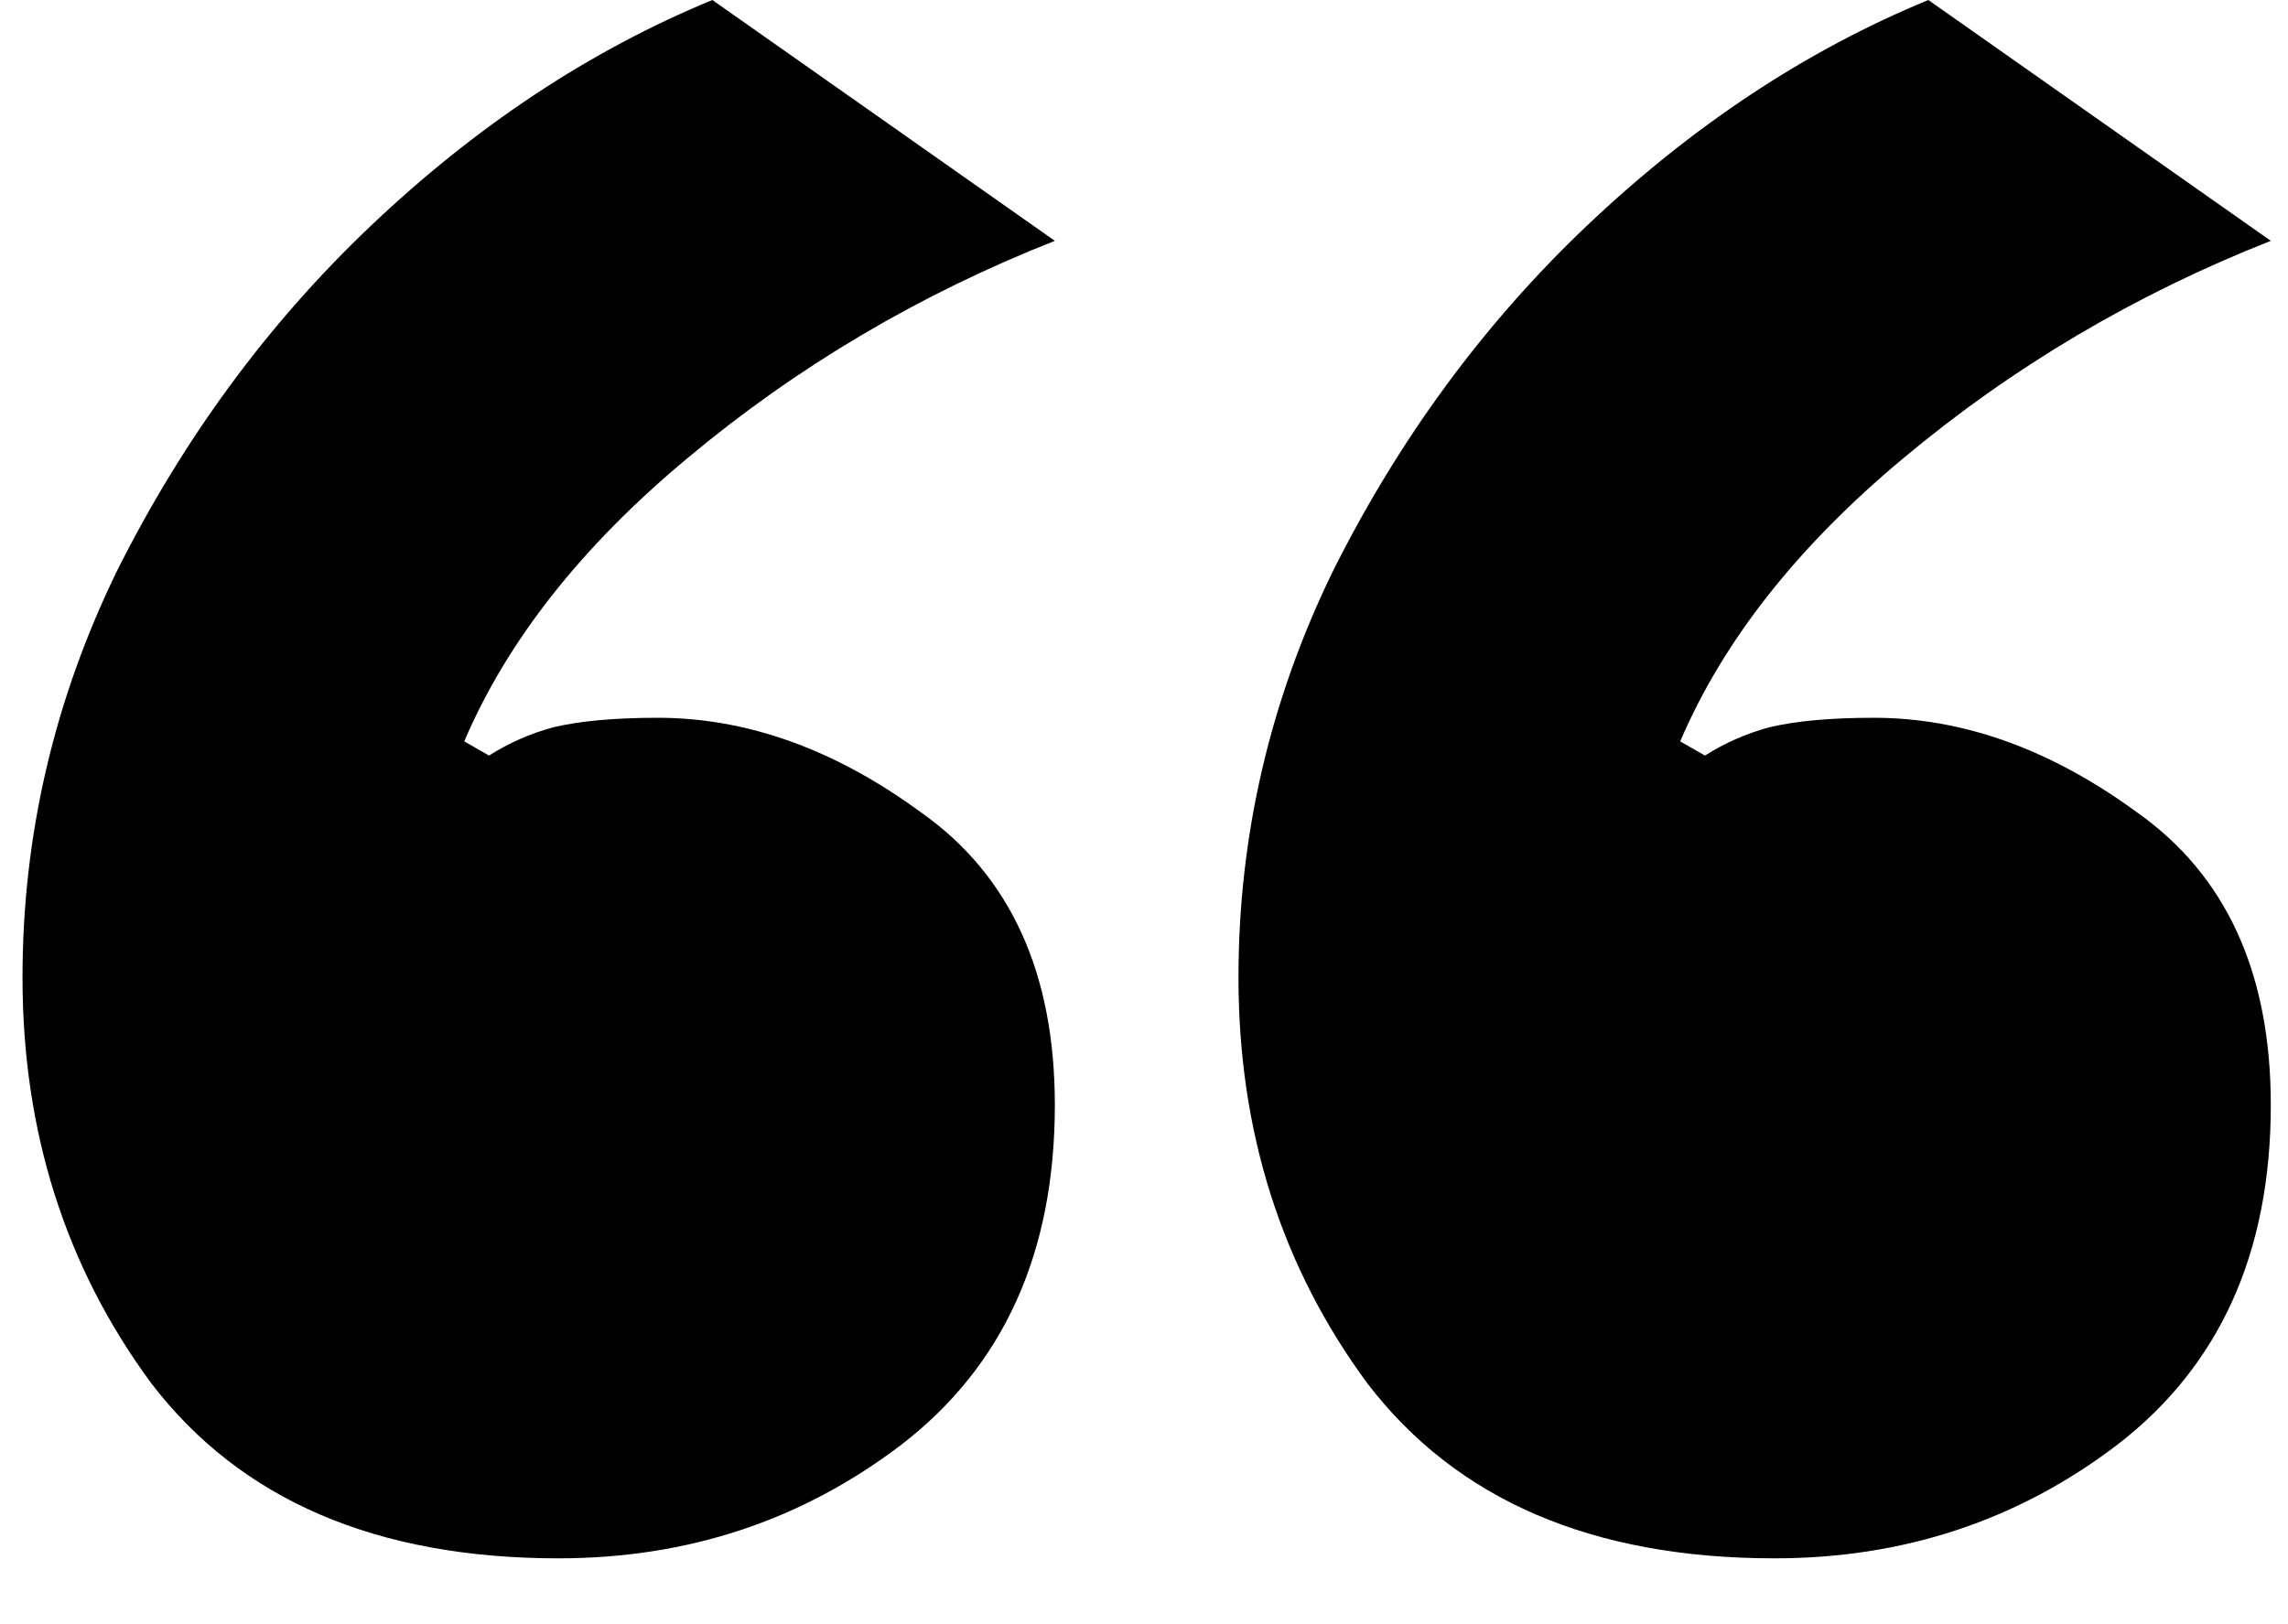
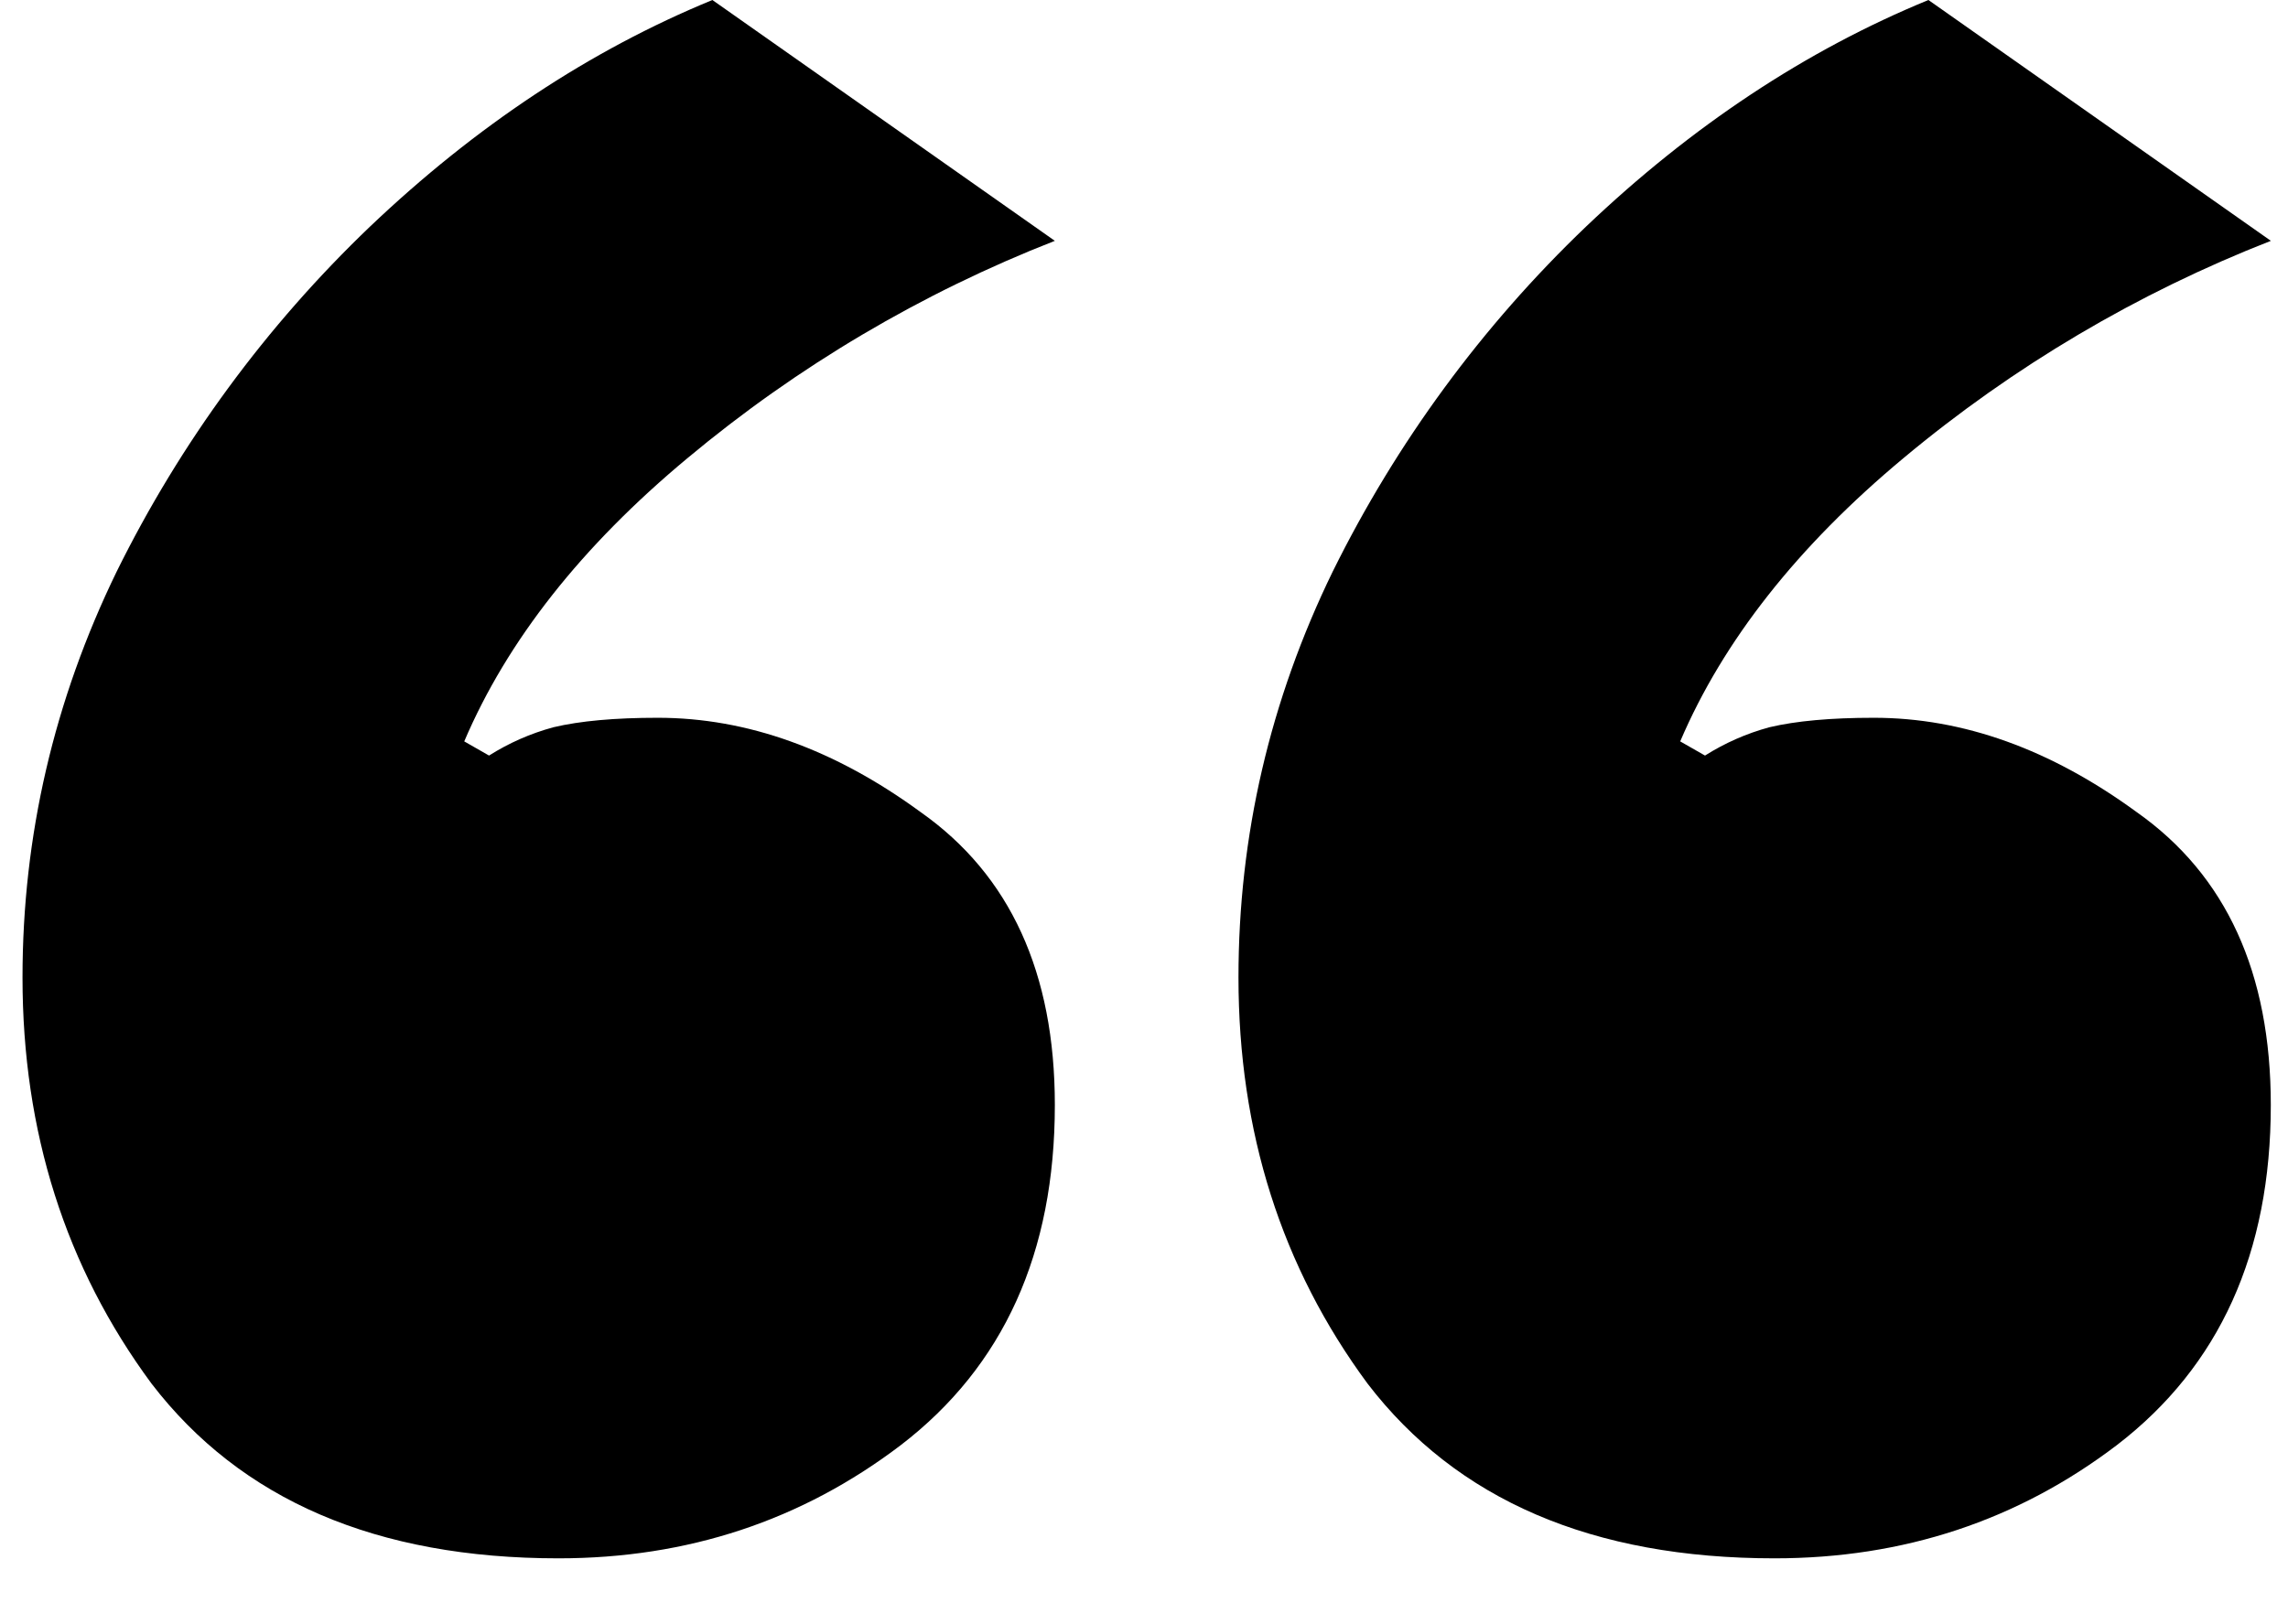
- <svg xmlns="http://www.w3.org/2000/svg" width="31" height="22" viewBox="0 0 31 22" fill="none">
-   <path d="M7.567 21.12C5.102 21.12 3.264 20.331 2.053 18.752C0.887 17.173 0.305 15.339 0.305 13.248C0.305 11.328 0.731 9.493 1.582 7.744C2.479 5.952 3.622 4.395 5.012 3.072C6.447 1.707 7.993 0.683 9.652 0L14.292 3.264C12.454 3.989 10.795 4.971 9.316 6.208C7.881 7.403 6.872 8.683 6.29 10.048L6.626 10.24C6.895 10.069 7.186 9.941 7.5 9.856C7.859 9.771 8.329 9.728 8.912 9.728C10.123 9.728 11.311 10.155 12.476 11.008C13.687 11.861 14.292 13.184 14.292 14.976C14.292 16.981 13.597 18.517 12.207 19.584C10.862 20.608 9.316 21.12 7.567 21.12ZM24.043 21.12C21.577 21.12 19.739 20.331 18.529 18.752C17.363 17.173 16.78 15.339 16.78 13.248C16.78 11.328 17.206 9.493 18.058 7.744C18.954 5.952 20.098 4.395 21.487 3.072C22.922 1.707 24.469 0.683 26.127 0L30.767 3.264C28.929 3.989 27.27 4.971 25.791 6.208C24.357 7.403 23.348 8.683 22.765 10.048L23.101 10.24C23.37 10.069 23.662 9.941 23.975 9.856C24.334 9.771 24.805 9.728 25.388 9.728C26.598 9.728 27.786 10.155 28.952 11.008C30.162 11.861 30.767 13.184 30.767 14.976C30.767 16.981 30.072 18.517 28.683 19.584C27.338 20.608 25.791 21.12 24.043 21.12Z" fill="black" />
+ <svg xmlns="http://www.w3.org/2000/svg" width="31" height="22" fill="none">
+   <path d="M7.567 21.12c-2.465 0-4.303-.79-5.514-2.368C.887 17.173.305 15.339.305 13.248c0-1.92.426-3.755 1.277-5.504a16.706 16.706 0 013.43-4.672C6.447 1.707 7.993.682 9.652 0l4.64 3.264a17.995 17.995 0 00-4.976 2.944C7.88 7.403 6.872 8.683 6.29 10.048l.336.192c.269-.17.56-.299.874-.384.359-.085.83-.128 1.412-.128 1.21 0 2.399.427 3.564 1.28 1.21.853 1.816 2.176 1.816 3.968 0 2.005-.695 3.541-2.085 4.608-1.345 1.024-2.891 1.536-4.64 1.536zm16.476 0c-2.466 0-4.304-.79-5.514-2.368-1.166-1.579-1.749-3.413-1.749-5.504 0-1.92.426-3.755 1.278-5.504a16.705 16.705 0 013.43-4.672c1.434-1.365 2.98-2.39 4.64-3.072l4.64 3.264a17.994 17.994 0 00-4.977 2.944c-1.434 1.195-2.443 2.475-3.026 3.84l.336.192c.27-.17.56-.299.874-.384.36-.085.83-.128 1.413-.128 1.21 0 2.398.427 3.564 1.28 1.21.853 1.815 2.176 1.815 3.968 0 2.005-.695 3.541-2.084 4.608-1.345 1.024-2.892 1.536-4.64 1.536z" fill="#000" />
</svg>
